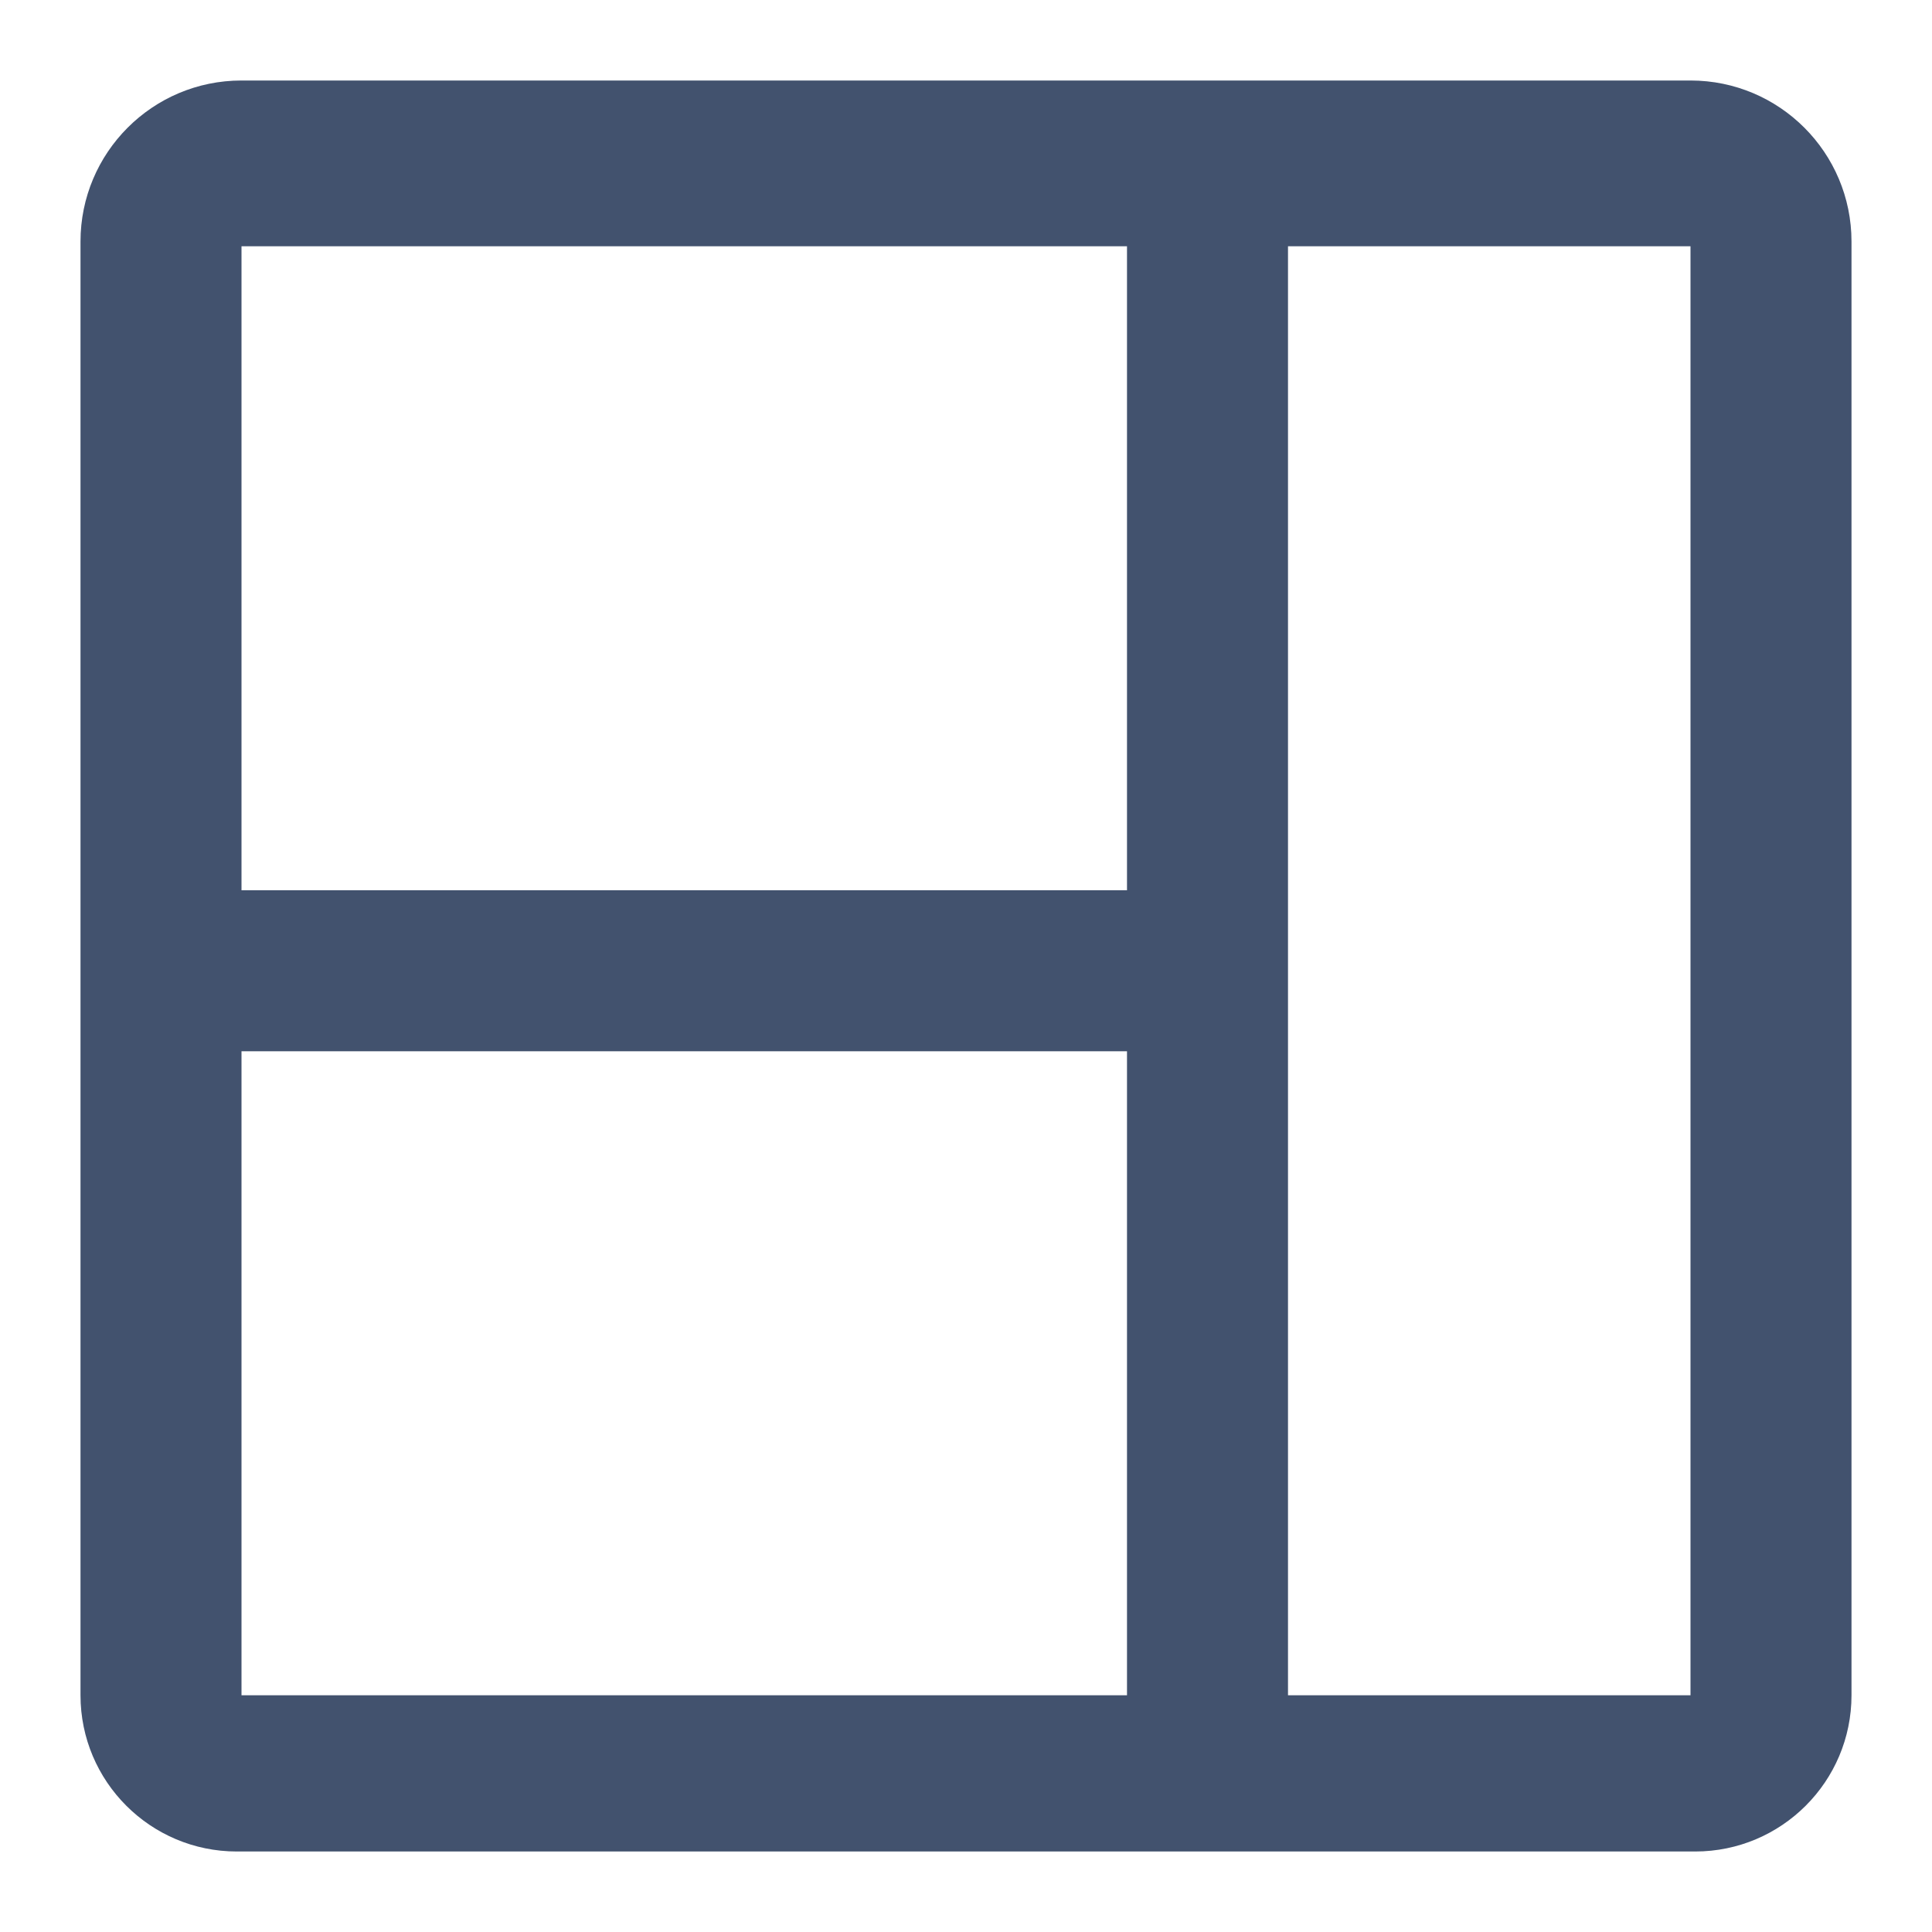
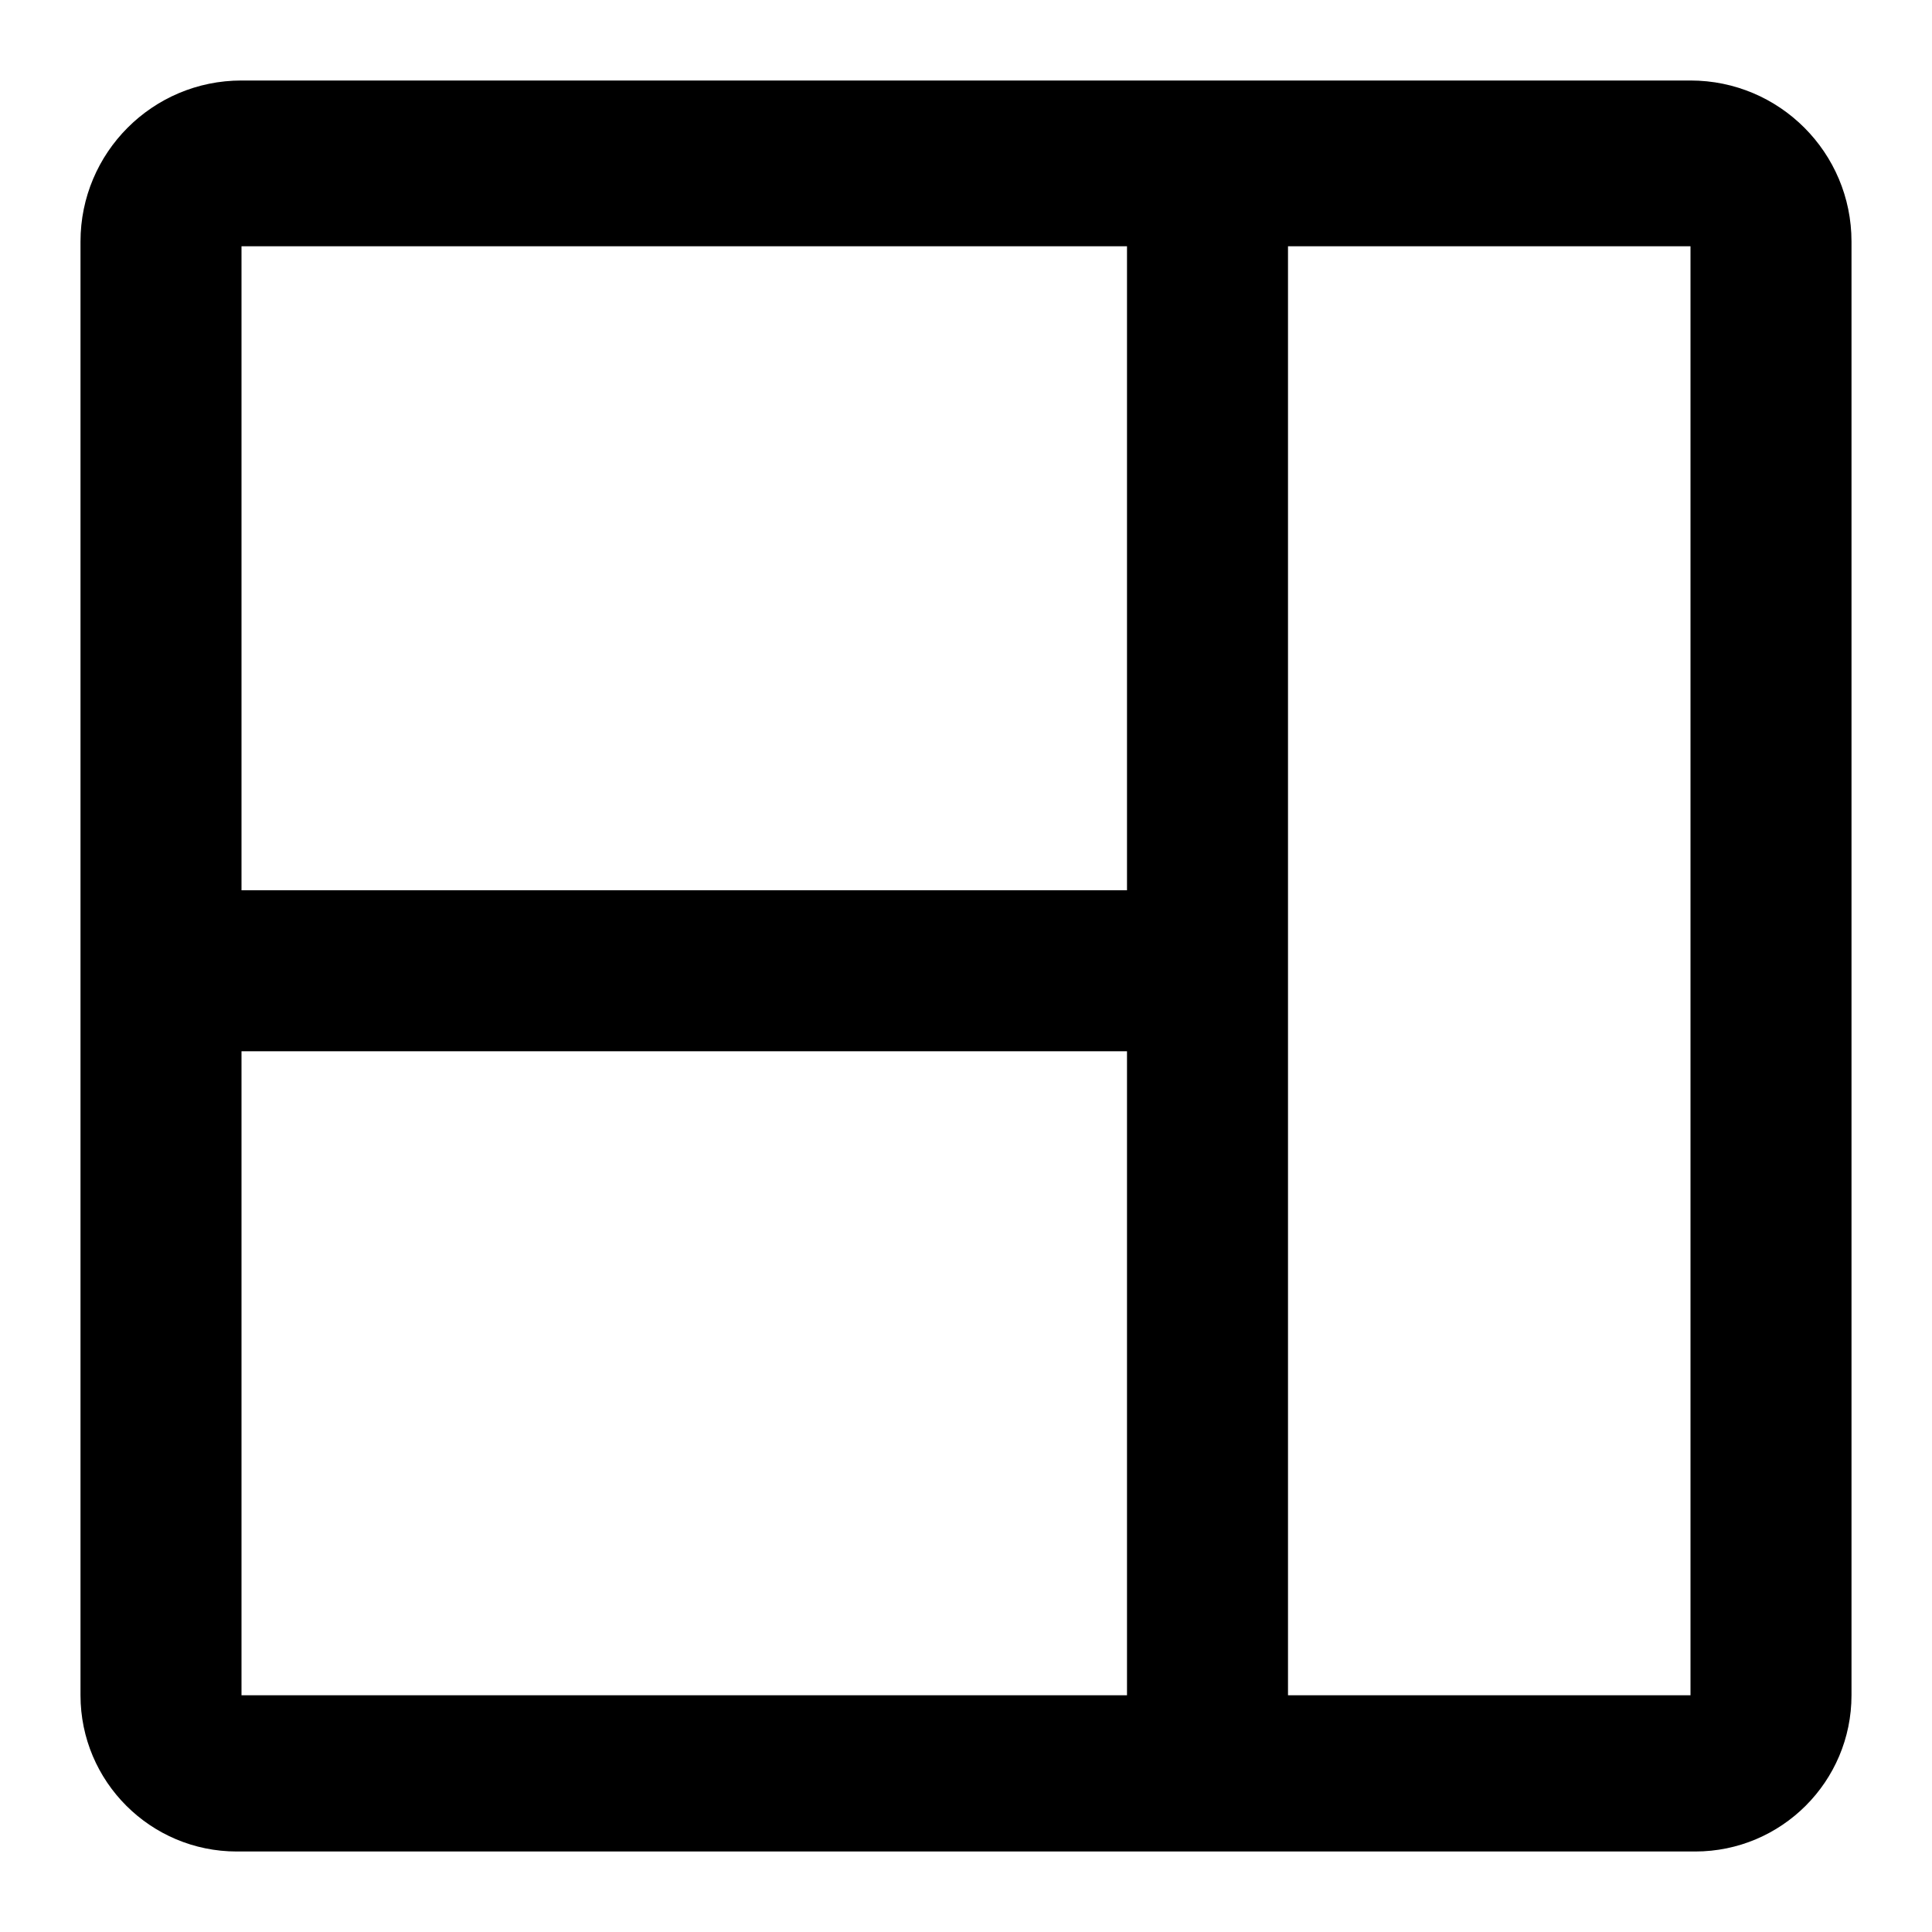
<svg xmlns="http://www.w3.org/2000/svg" width="24" height="24" viewBox="0 0 24 24" fill="none">
-   <path d="M21 1H3C1.895 1 1 1.896 1 3.001C1 3.029 1 3.049 1 3.059V21.059C1 22.131 1.87 23 2.942 23C2.97 23 2.99 23 3 23H21C21.01 23 21.03 23 21.058 23C22.13 23 23 22.131 23 21.059V3.059C23 3.049 23 3.029 23 3.001C23 1.896 22.105 1 21 1ZM14 21.059H3V13.059H14V21.059ZM14 11.059H3V3.059L14 3.059V11.059ZM21 21.059H16V3.059H21V21.059Z" fill="#42526E" />
+   <path d="M21 1H3C1.895 1 1 1.896 1 3.001C1 3.029 1 3.049 1 3.059V21.059C1 22.131 1.87 23 2.942 23C2.97 23 2.99 23 3 23H21C21.01 23 21.03 23 21.058 23C22.13 23 23 22.131 23 21.059V3.059C23 3.049 23 3.029 23 3.001C23 1.896 22.105 1 21 1ZM14 21.059H3V13.059H14V21.059ZM14 11.059H3V3.059L14 3.059V11.059ZM21 21.059H16V3.059H21V21.059Z" fill="black" />
</svg>
